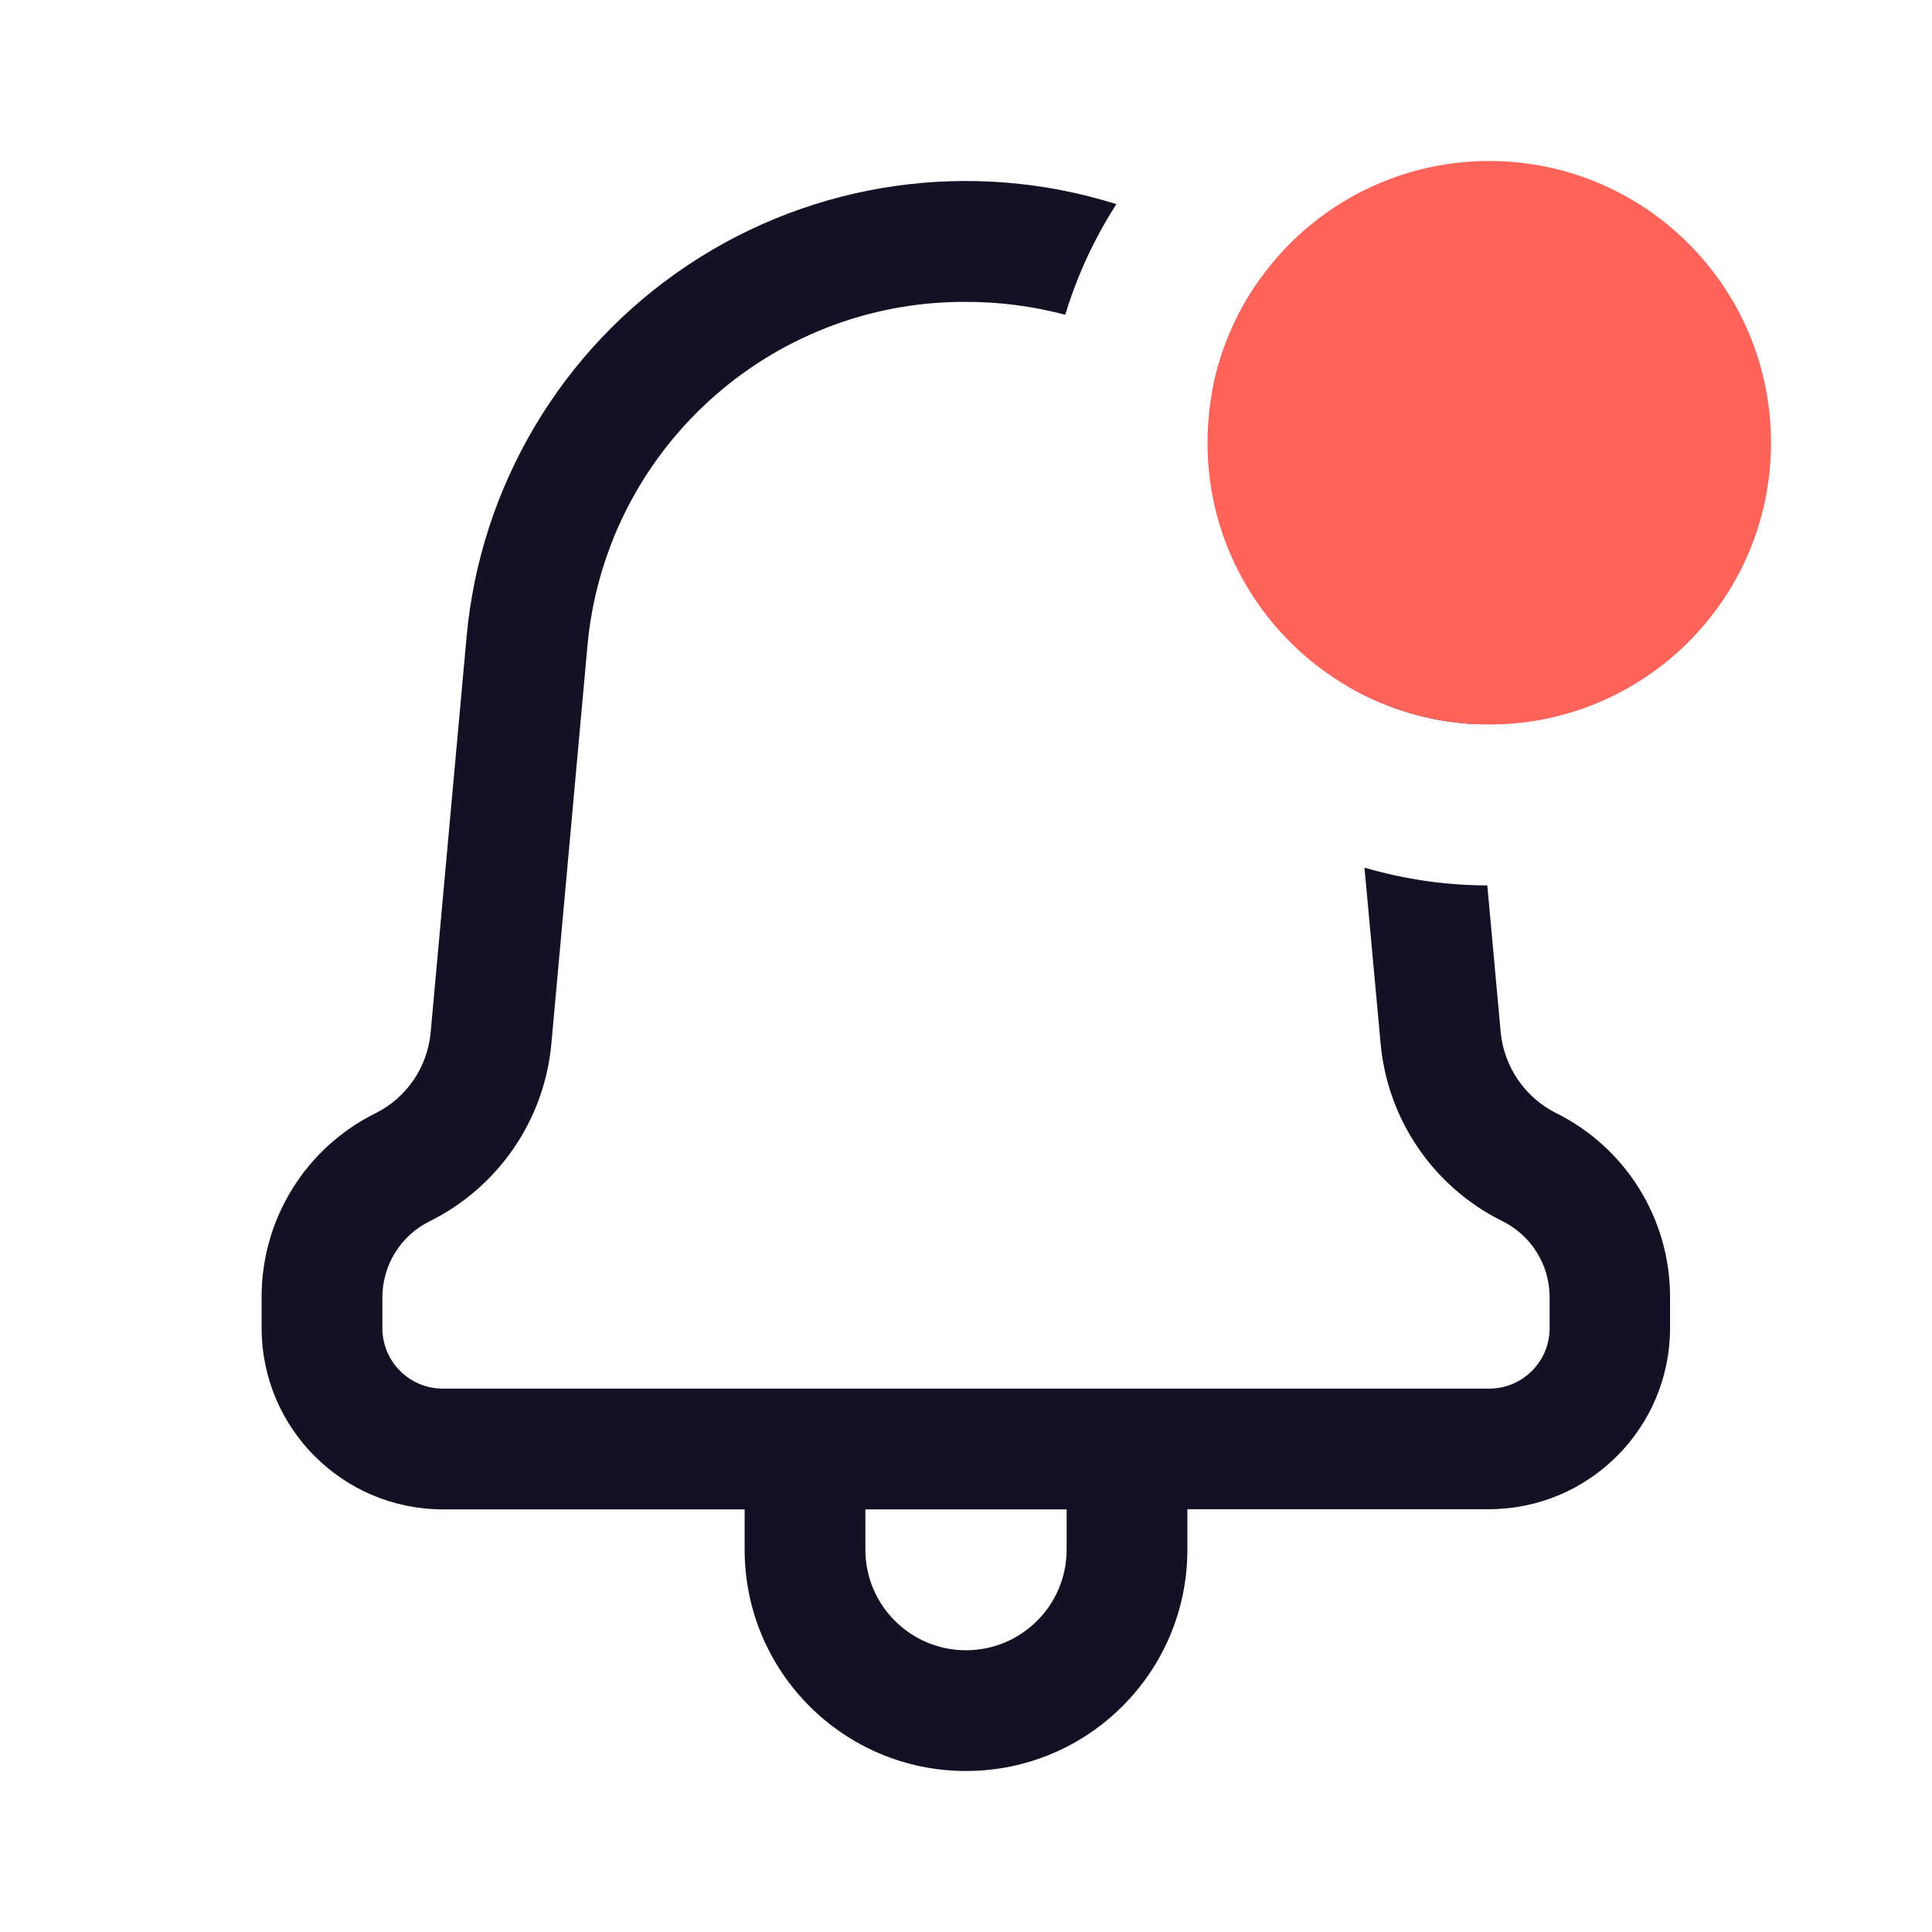
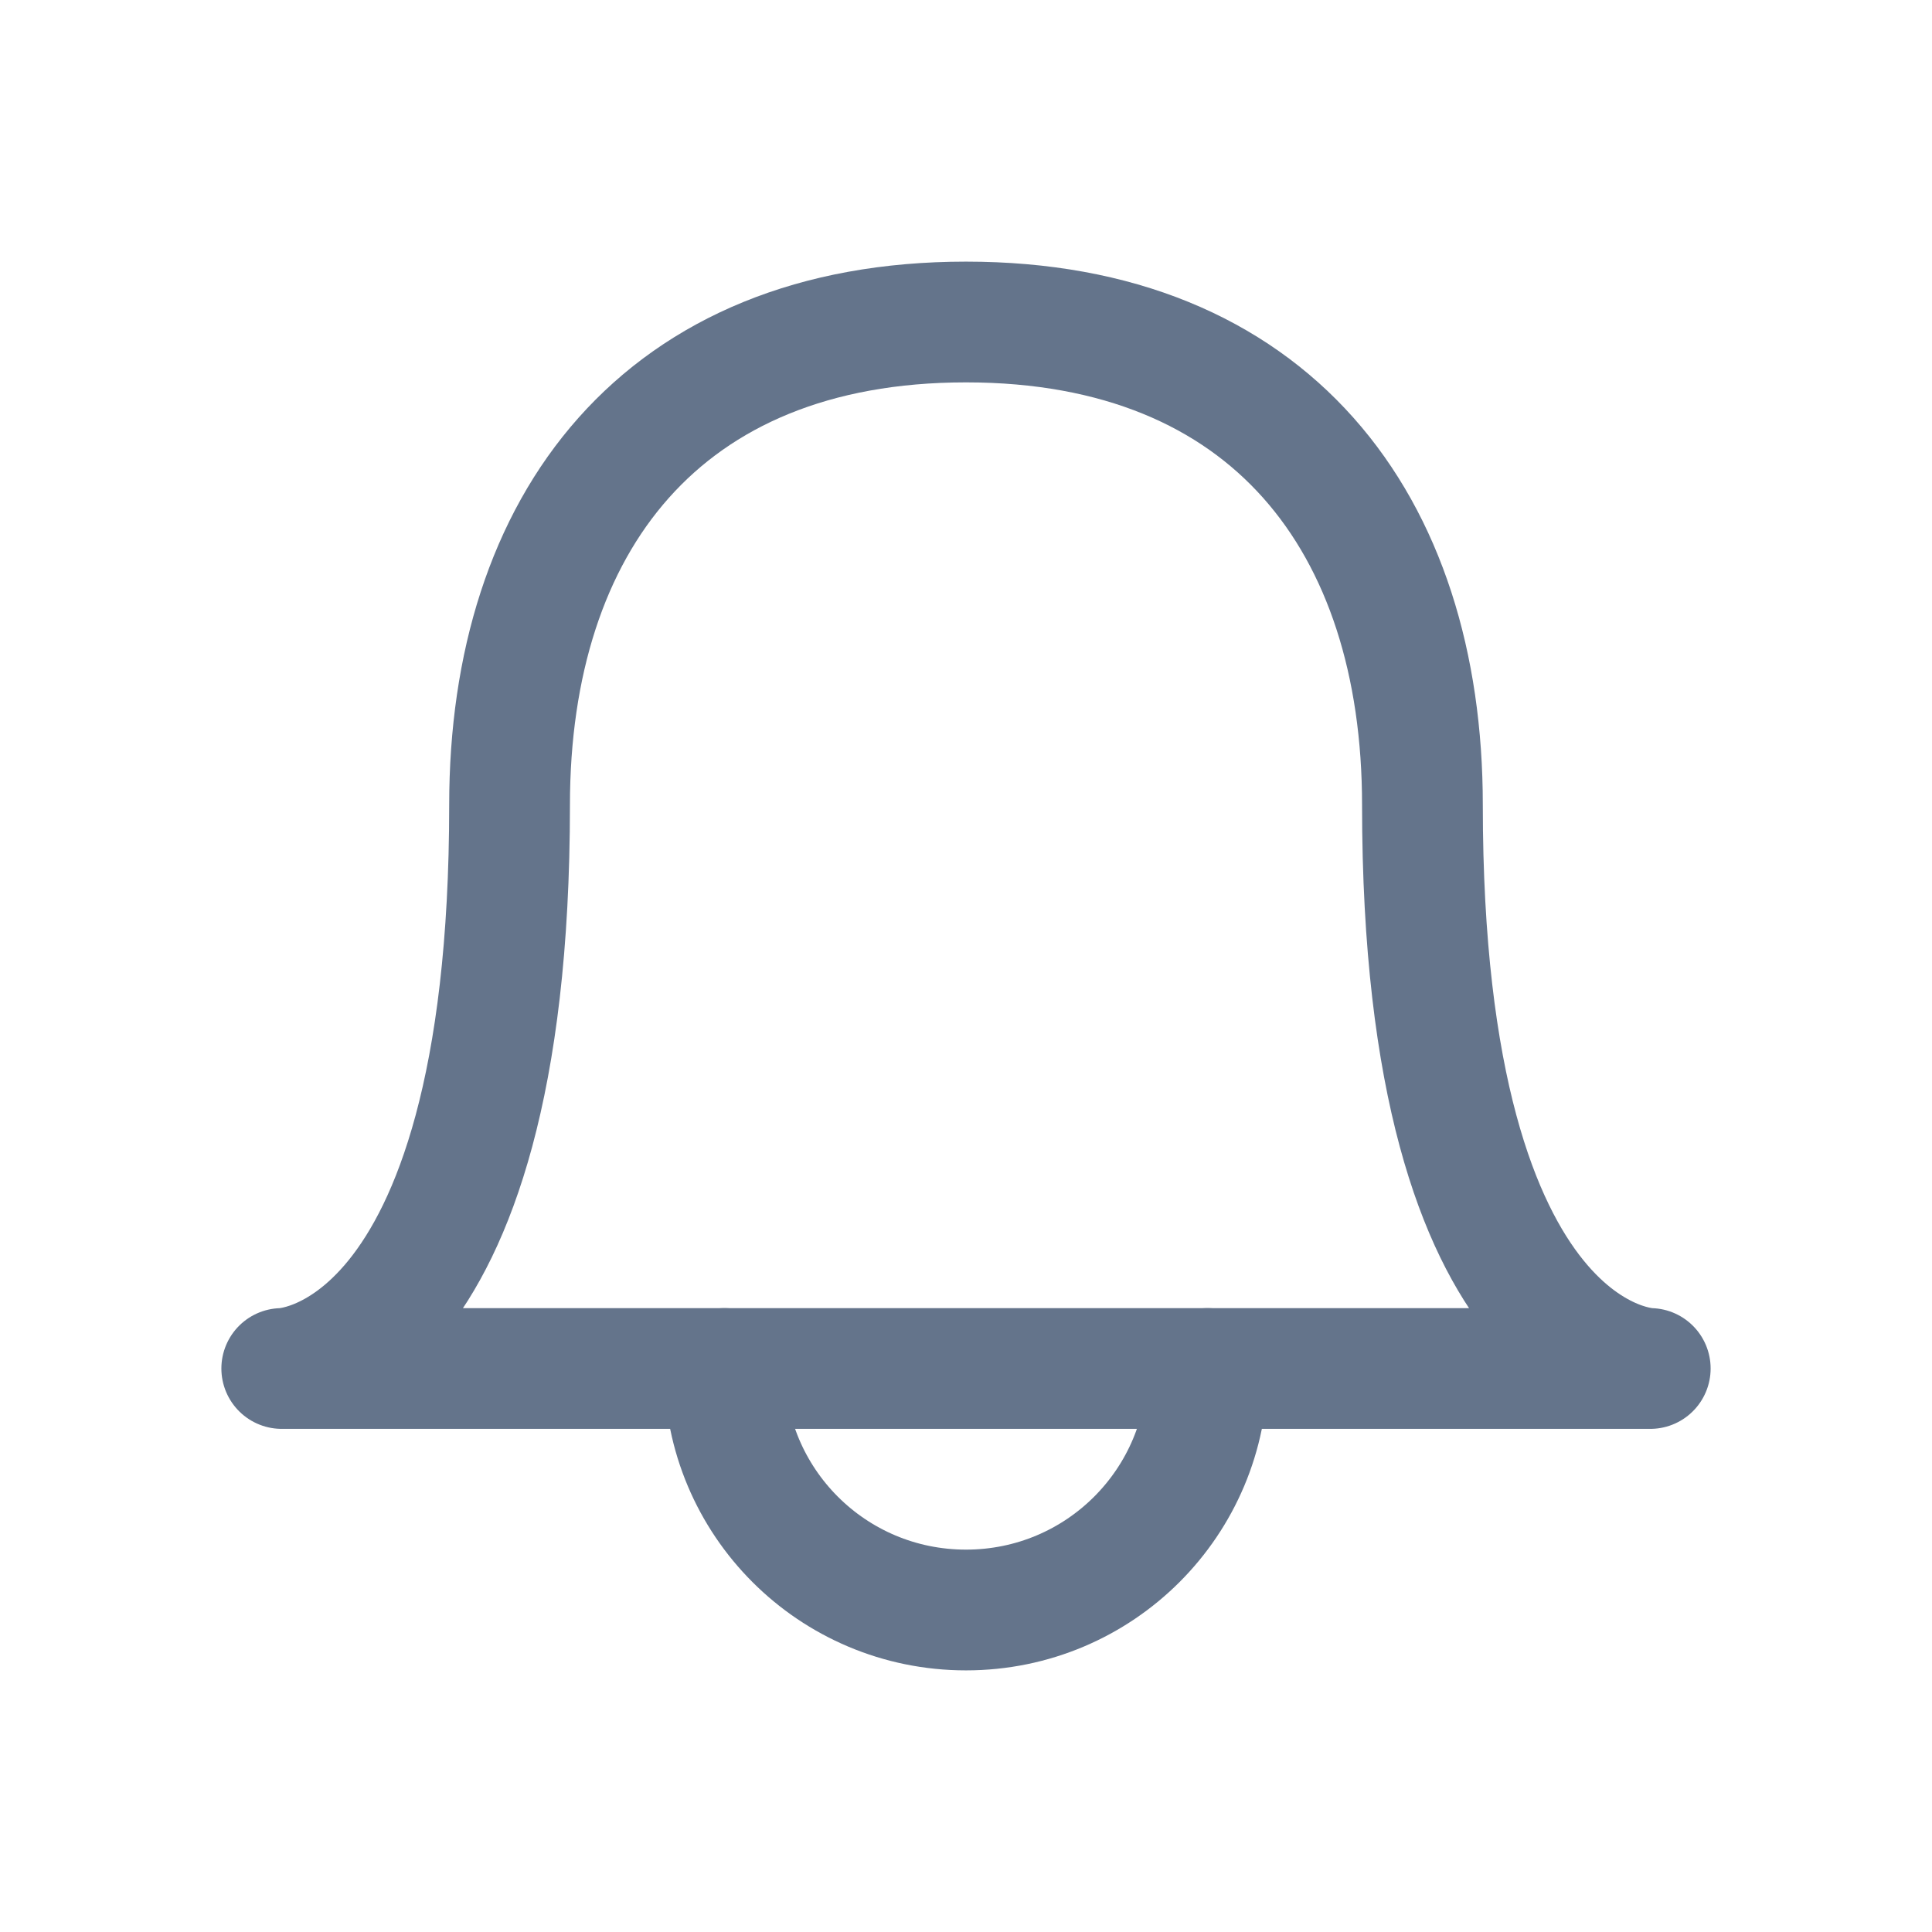
- <svg xmlns="http://www.w3.org/2000/svg" width="800px" height="800px" viewBox="0 0 24 24" id="_24x24_On_Light_Notification-Alert" data-name="24x24/On Light/Notification-Alert">
-   <rect id="view-box" width="24" height="24" fill="none" />
-   <path id="Shape" d="M6,17v-.5H2.25A2.253,2.253,0,0,1,0,14.25v-.382a2.542,2.542,0,0,1,1.415-2.289A1.247,1.247,0,0,0,2.1,10.572l.446-4.91A6.227,6.227,0,0,1,10.618.286a5.477,5.477,0,0,0-.635,1.374A4.794,4.794,0,0,0,8.75,1.5,4.7,4.7,0,0,0,4.045,5.8L3.6,10.708A2.739,2.739,0,0,1,2.089,12.92a1.055,1.055,0,0,0-.589.949v.382A.751.751,0,0,0,2.25,15h13A.751.751,0,0,0,16,14.25v-.382a1.053,1.053,0,0,0-.586-.948A2.739,2.739,0,0,1,13.9,10.708l-.2-2.18a5.473,5.473,0,0,0,1.526.221l.166,1.822a1.26,1.26,0,0,0,.686,1.005,2.547,2.547,0,0,1,1.418,2.29v.382a2.252,2.252,0,0,1-2.25,2.25H11.5V17A2.75,2.75,0,0,1,6,17Zm1.5,0A1.25,1.25,0,0,0,10,17v-.5H7.5ZM15.047,6.744A3.486,3.486,0,0,1,13.5,6.28L13.456,5.8a4.7,4.7,0,0,0-1.648-3.185,3.5,3.5,0,0,1,.61-1.417A6.221,6.221,0,0,1,14.95,5.662l.1,1.081v0Z" transform="translate(3.25 2.25)" fill="#141124" />
-   <path id="Shape-2" data-name="Shape" d="M3.5,7A3.5,3.5,0,1,1,7,3.5,3.5,3.5,0,0,1,3.5,7Z" transform="translate(15 2)" fill="#ff6359" />
+ <svg xmlns="http://www.w3.org/2000/svg" width="24" height="24" viewBox="0 0 24 24" fill="none">
+   <path d="M17.67 10C17.67 6.5 15.78 4 12 4C8.22 4 6.33 6.5 6.33 10C6.33 17 3.5 17 3.5 17H20.5C20.5 17 17.67 17 17.67 10Z" stroke="#64748B" stroke-width="1.5" stroke-linecap="round" stroke-linejoin="round" />
+   <path d="M15 17C15 18.66 13.66 20 12 20C10.34 20 9 18.66 9 17" stroke="#64748B" stroke-width="1.5" stroke-linecap="round" stroke-linejoin="round" />
</svg>
